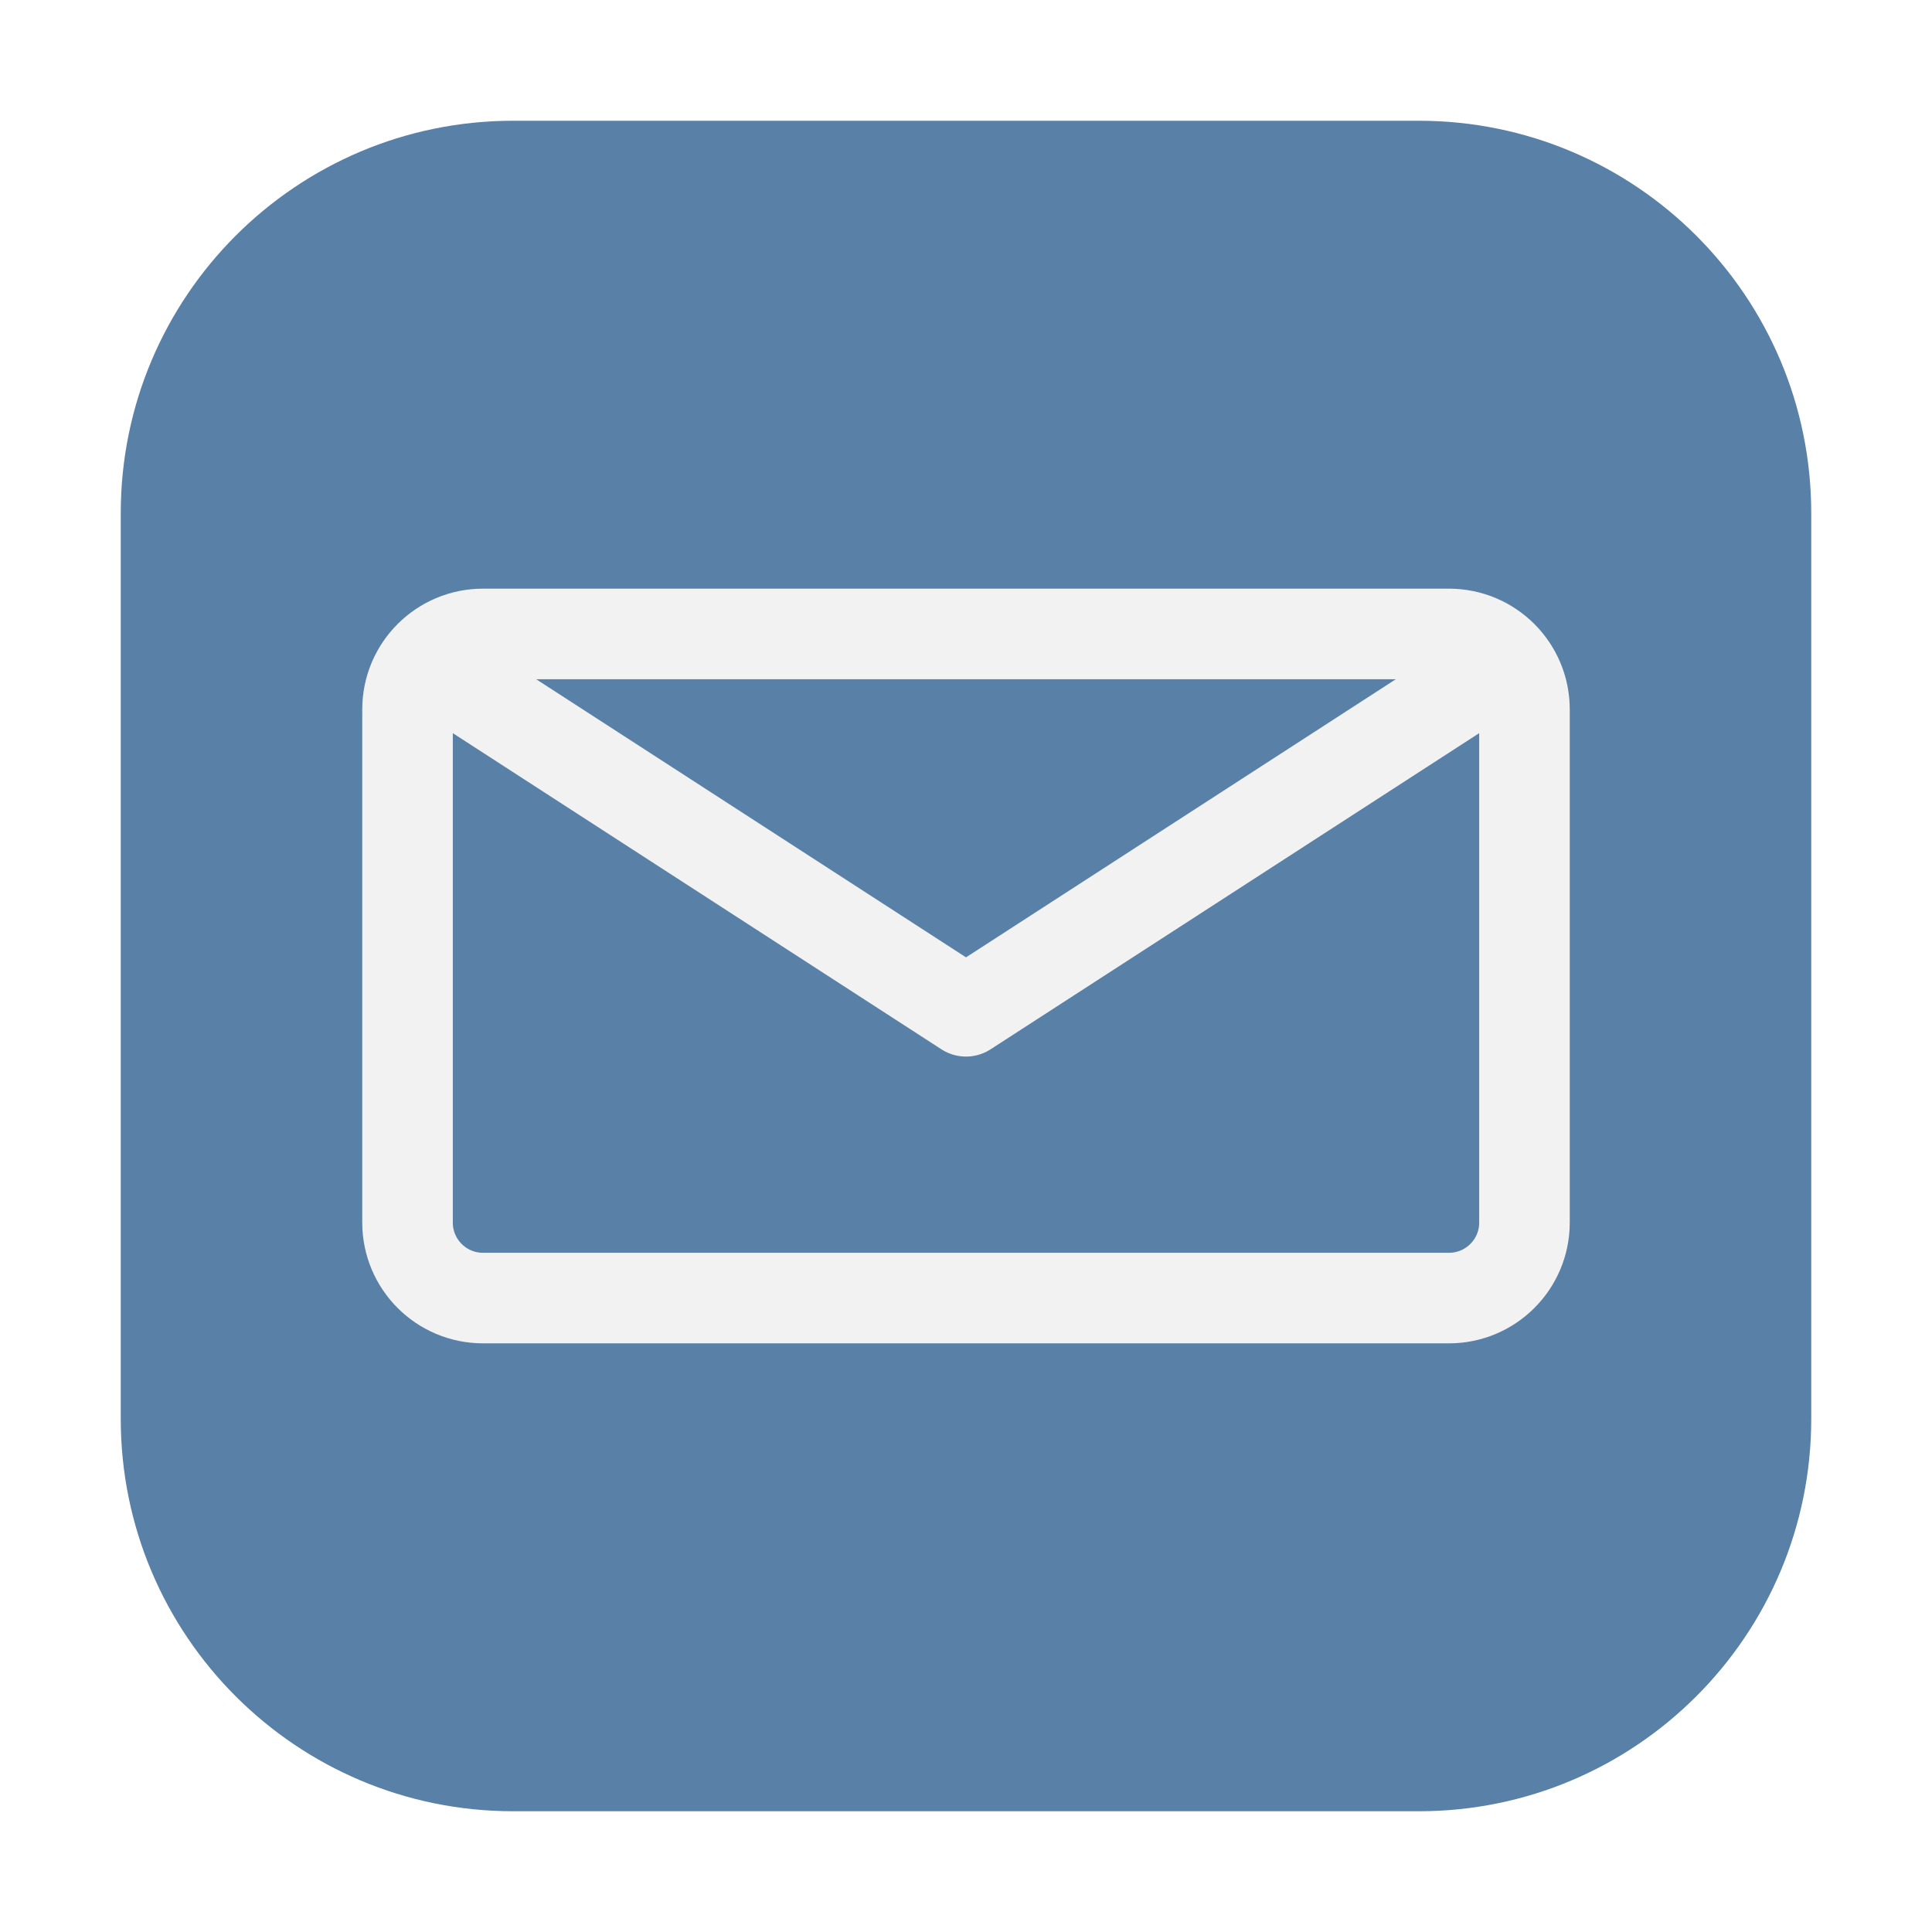
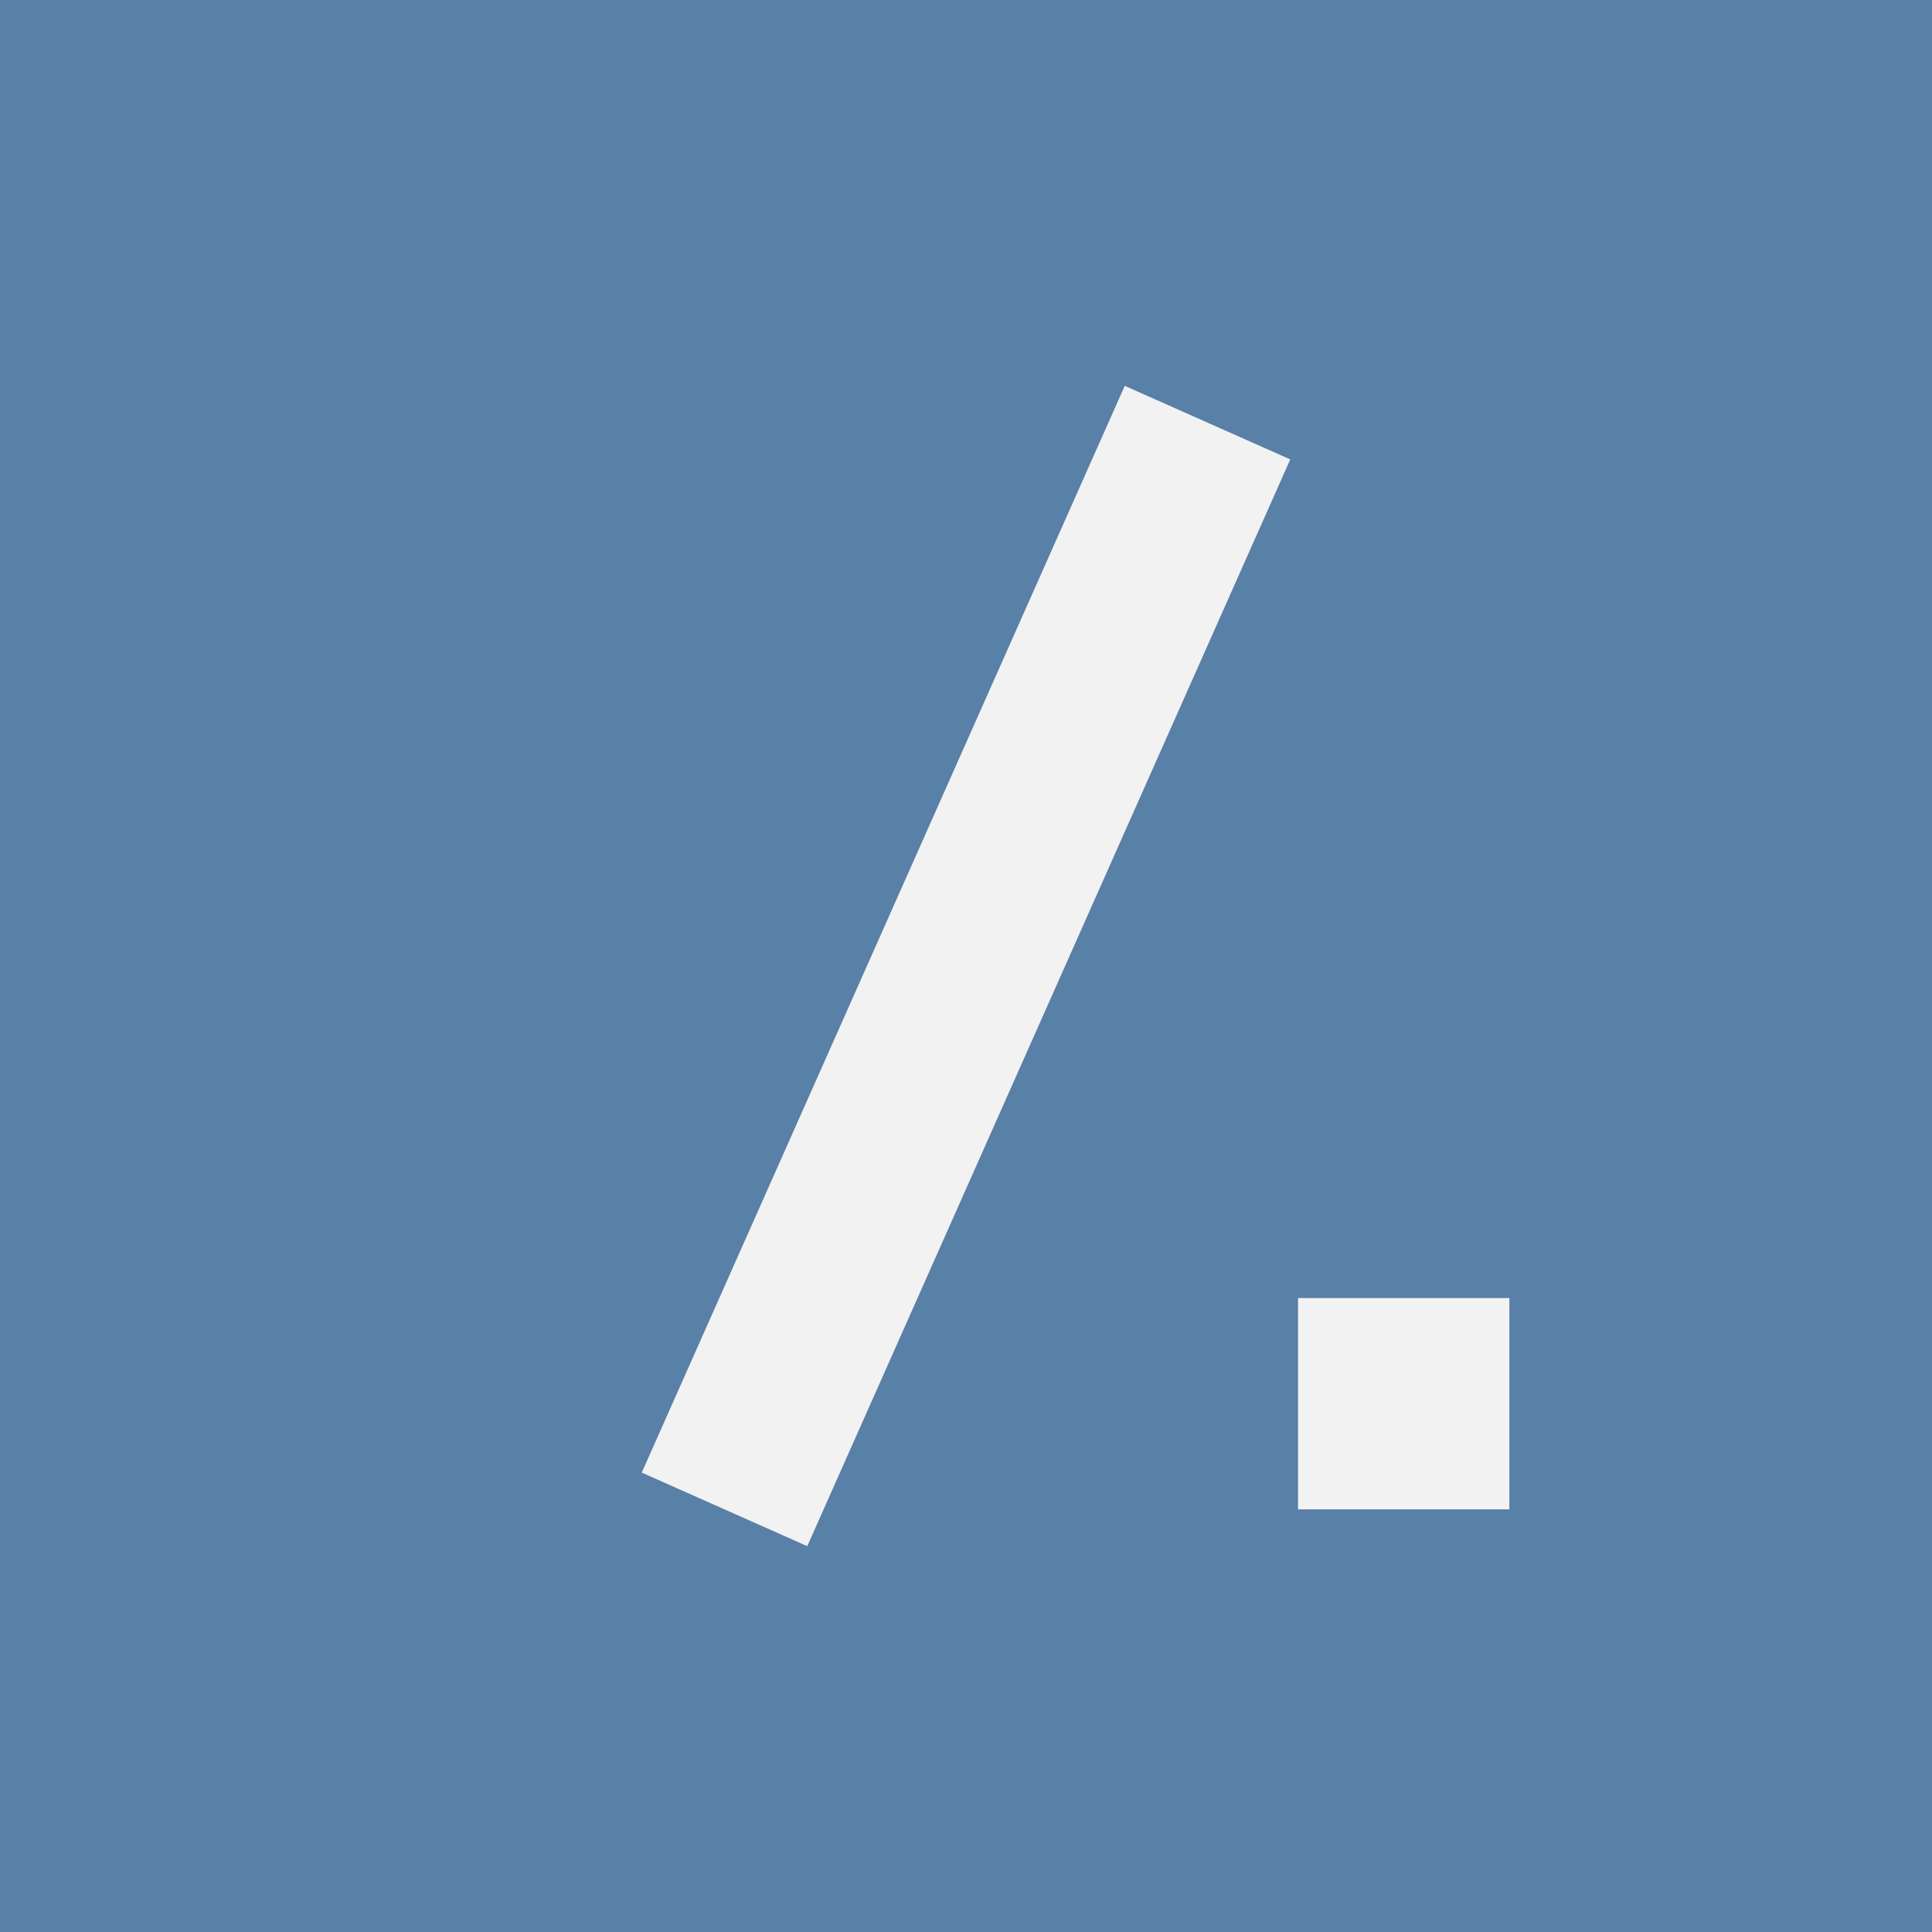
- <svg xmlns="http://www.w3.org/2000/svg" width="128" height="128" viewBox="0 0 128 128">
-   <rect x="8" y="8" width="112" height="112" rx="26" fill="#5980a6" />
-   <g fill="none" stroke="#f2f2f3" stroke-width="6" stroke-linecap="round" stroke-linejoin="round">
-     <rect x="27" y="42" width="74" height="44" rx="5" />
-     <path d="M30 45 L64 67 L98 45" />
-   </g>
+ <svg xmlns="http://www.w3.org/2000/svg" width="64" height="64" viewBox="0 0 64 64">
+   <rect width="64" height="64" fill="#5980a6" />
+   <path d="M40 14 L24 50" fill="none" stroke="#f2f2f3" stroke-width="6" />
+   <rect x="43" y="43" width="7" height="7" fill="#f2f2f3" />
</svg>
